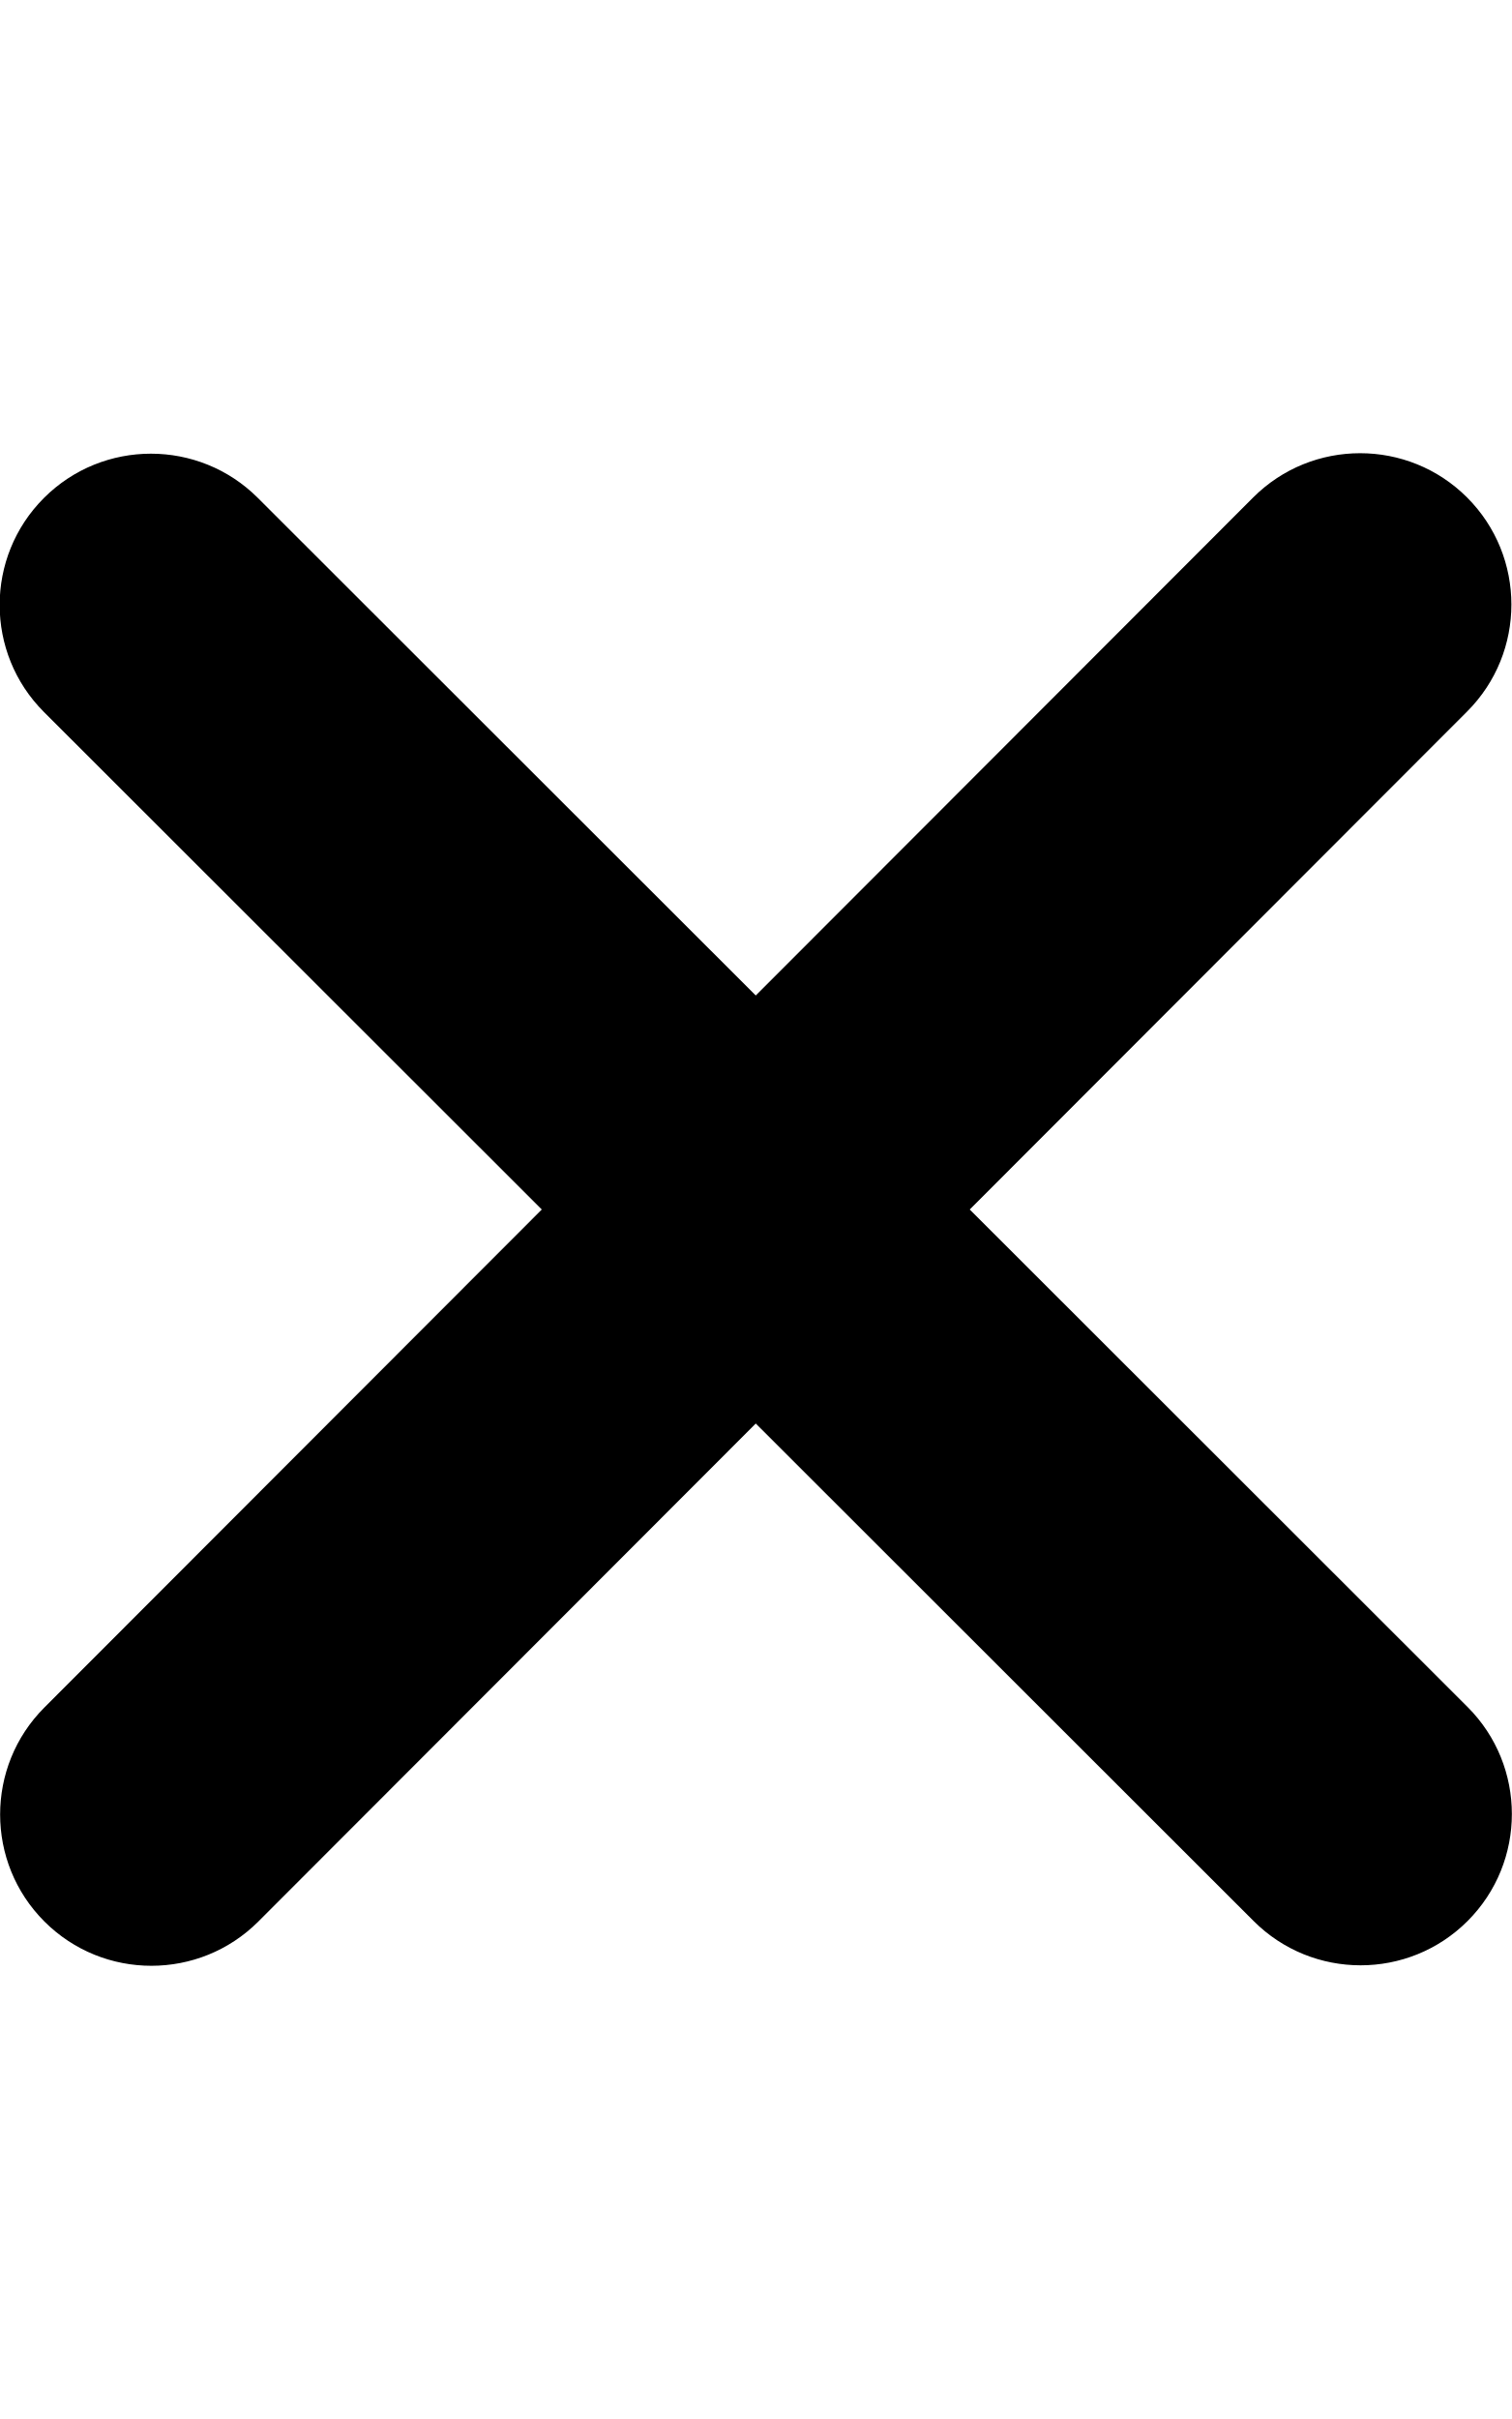
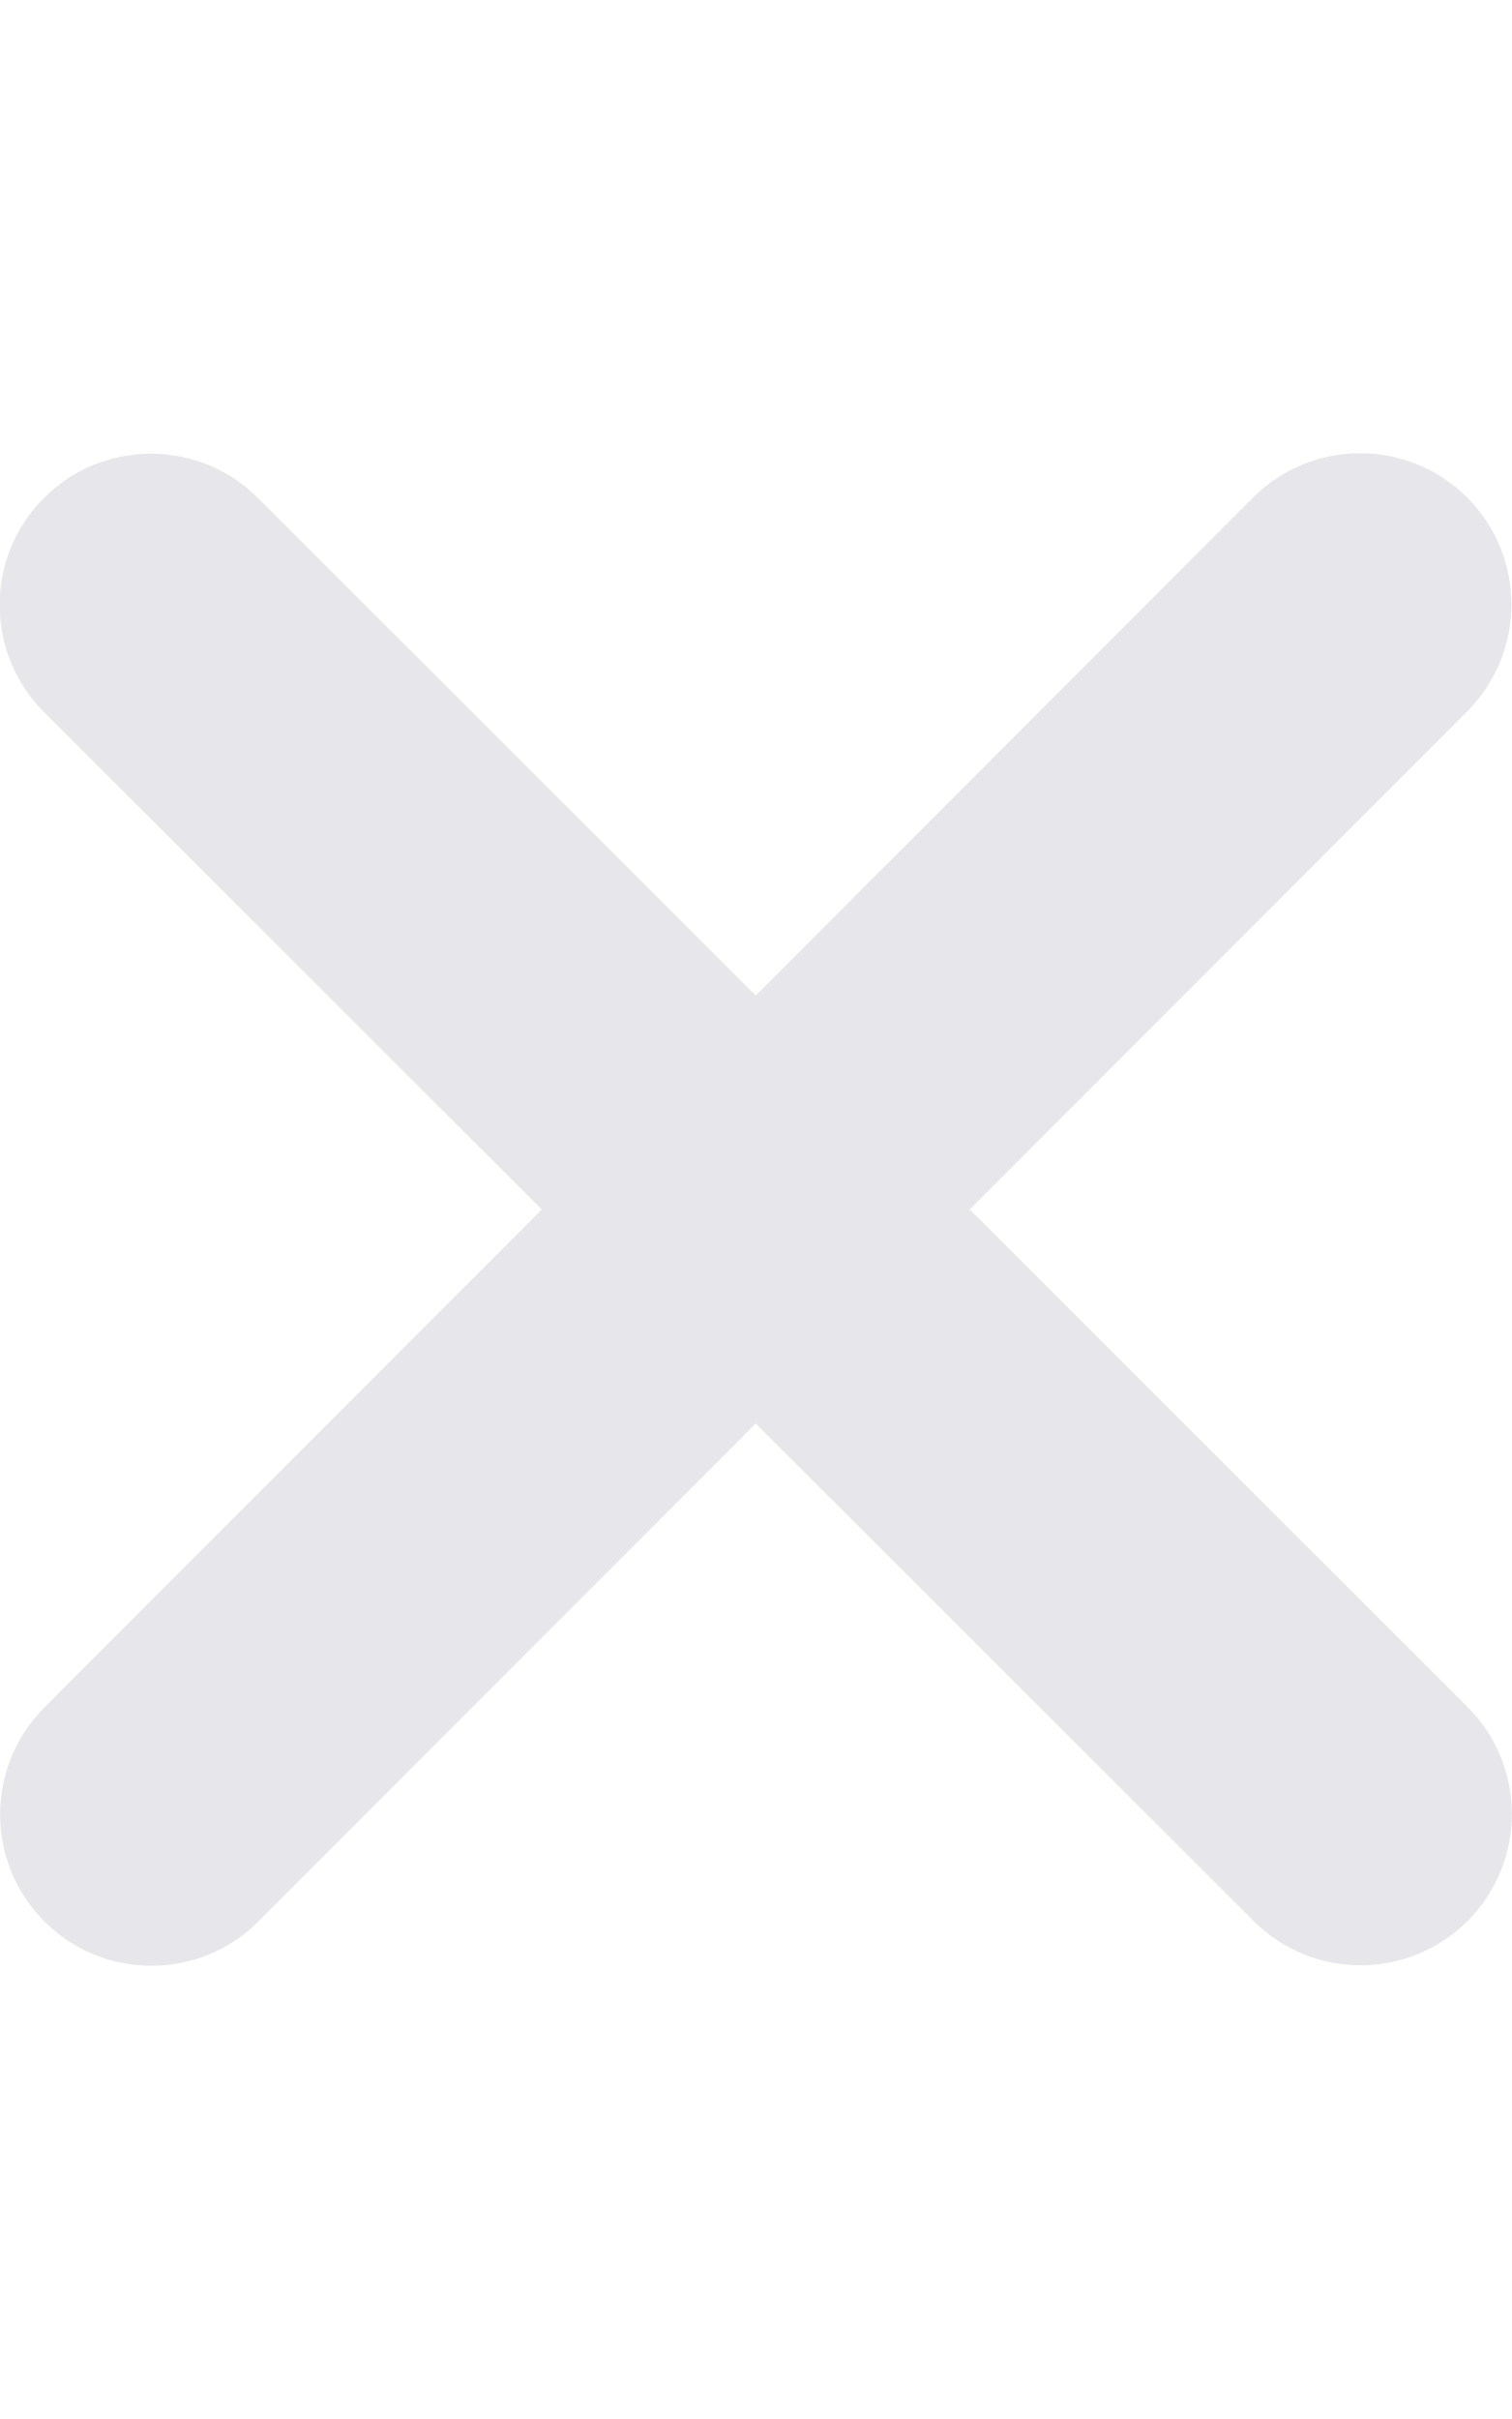
<svg xmlns="http://www.w3.org/2000/svg" viewBox="0 0 320 512">
-   <path d="M310.6 150.6c12.5-12.5 12.5-32.8 0-45.3s-32.8-12.5-45.3 0L160 210.7 54.6 105.4c-12.5-12.5-32.8-12.5-45.3 0s-12.5 32.8 0 45.3L114.7 256 9.4 361.4c-12.5 12.5-12.5 32.8 0 45.3s32.8 12.5 45.3 0L160 301.3 265.4 406.6c12.5 12.5 32.8 12.5 45.3 0s12.5-32.8 0-45.3L205.3 256 310.6 150.6z" />
+   <path d="M310.6 150.6c12.5-12.5 12.5-32.8 0-45.3s-32.8-12.5-45.3 0L160 210.7 54.6 105.4c-12.5-12.5-32.8-12.5-45.3 0s-12.5 32.8 0 45.3L114.7 256 9.4 361.4c-12.5 12.5-12.5 32.8 0 45.3s32.8 12.5 45.3 0L160 301.3 265.4 406.6c12.5 12.5 32.8 12.5 45.3 0s12.5-32.8 0-45.3L205.3 256 310.6 150.6z" fill="#E7E7EB" />
</svg>
